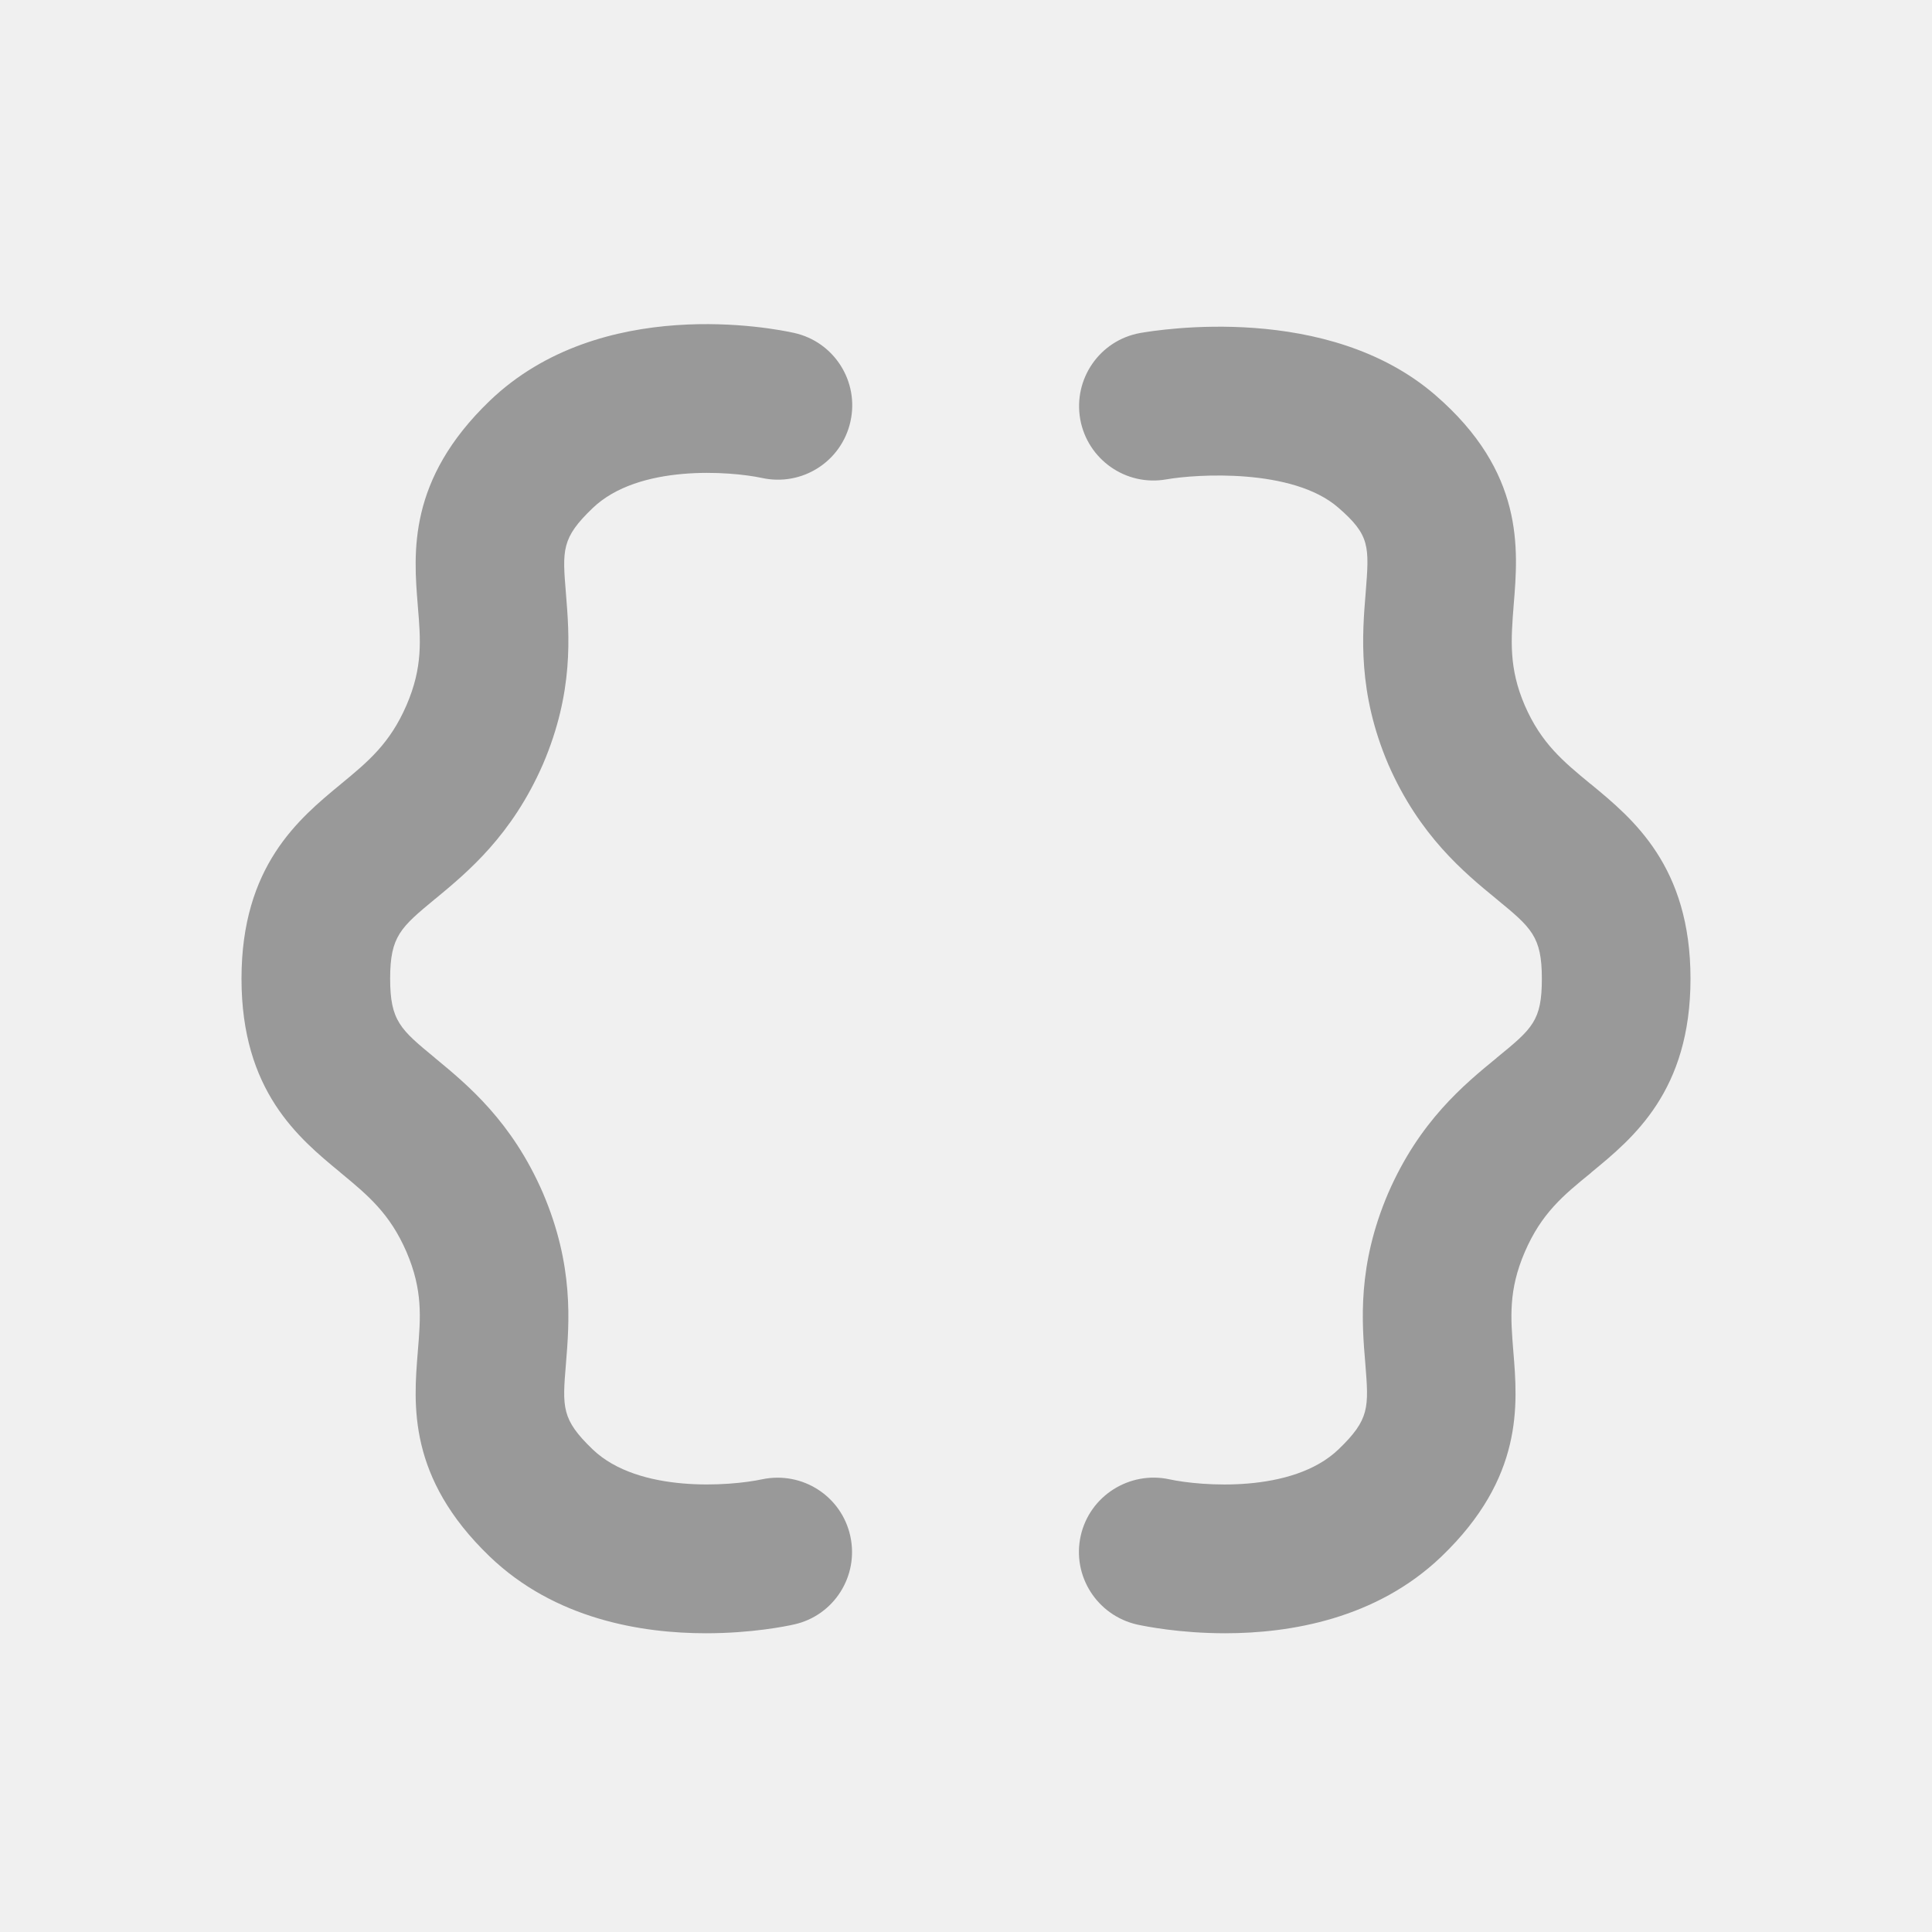
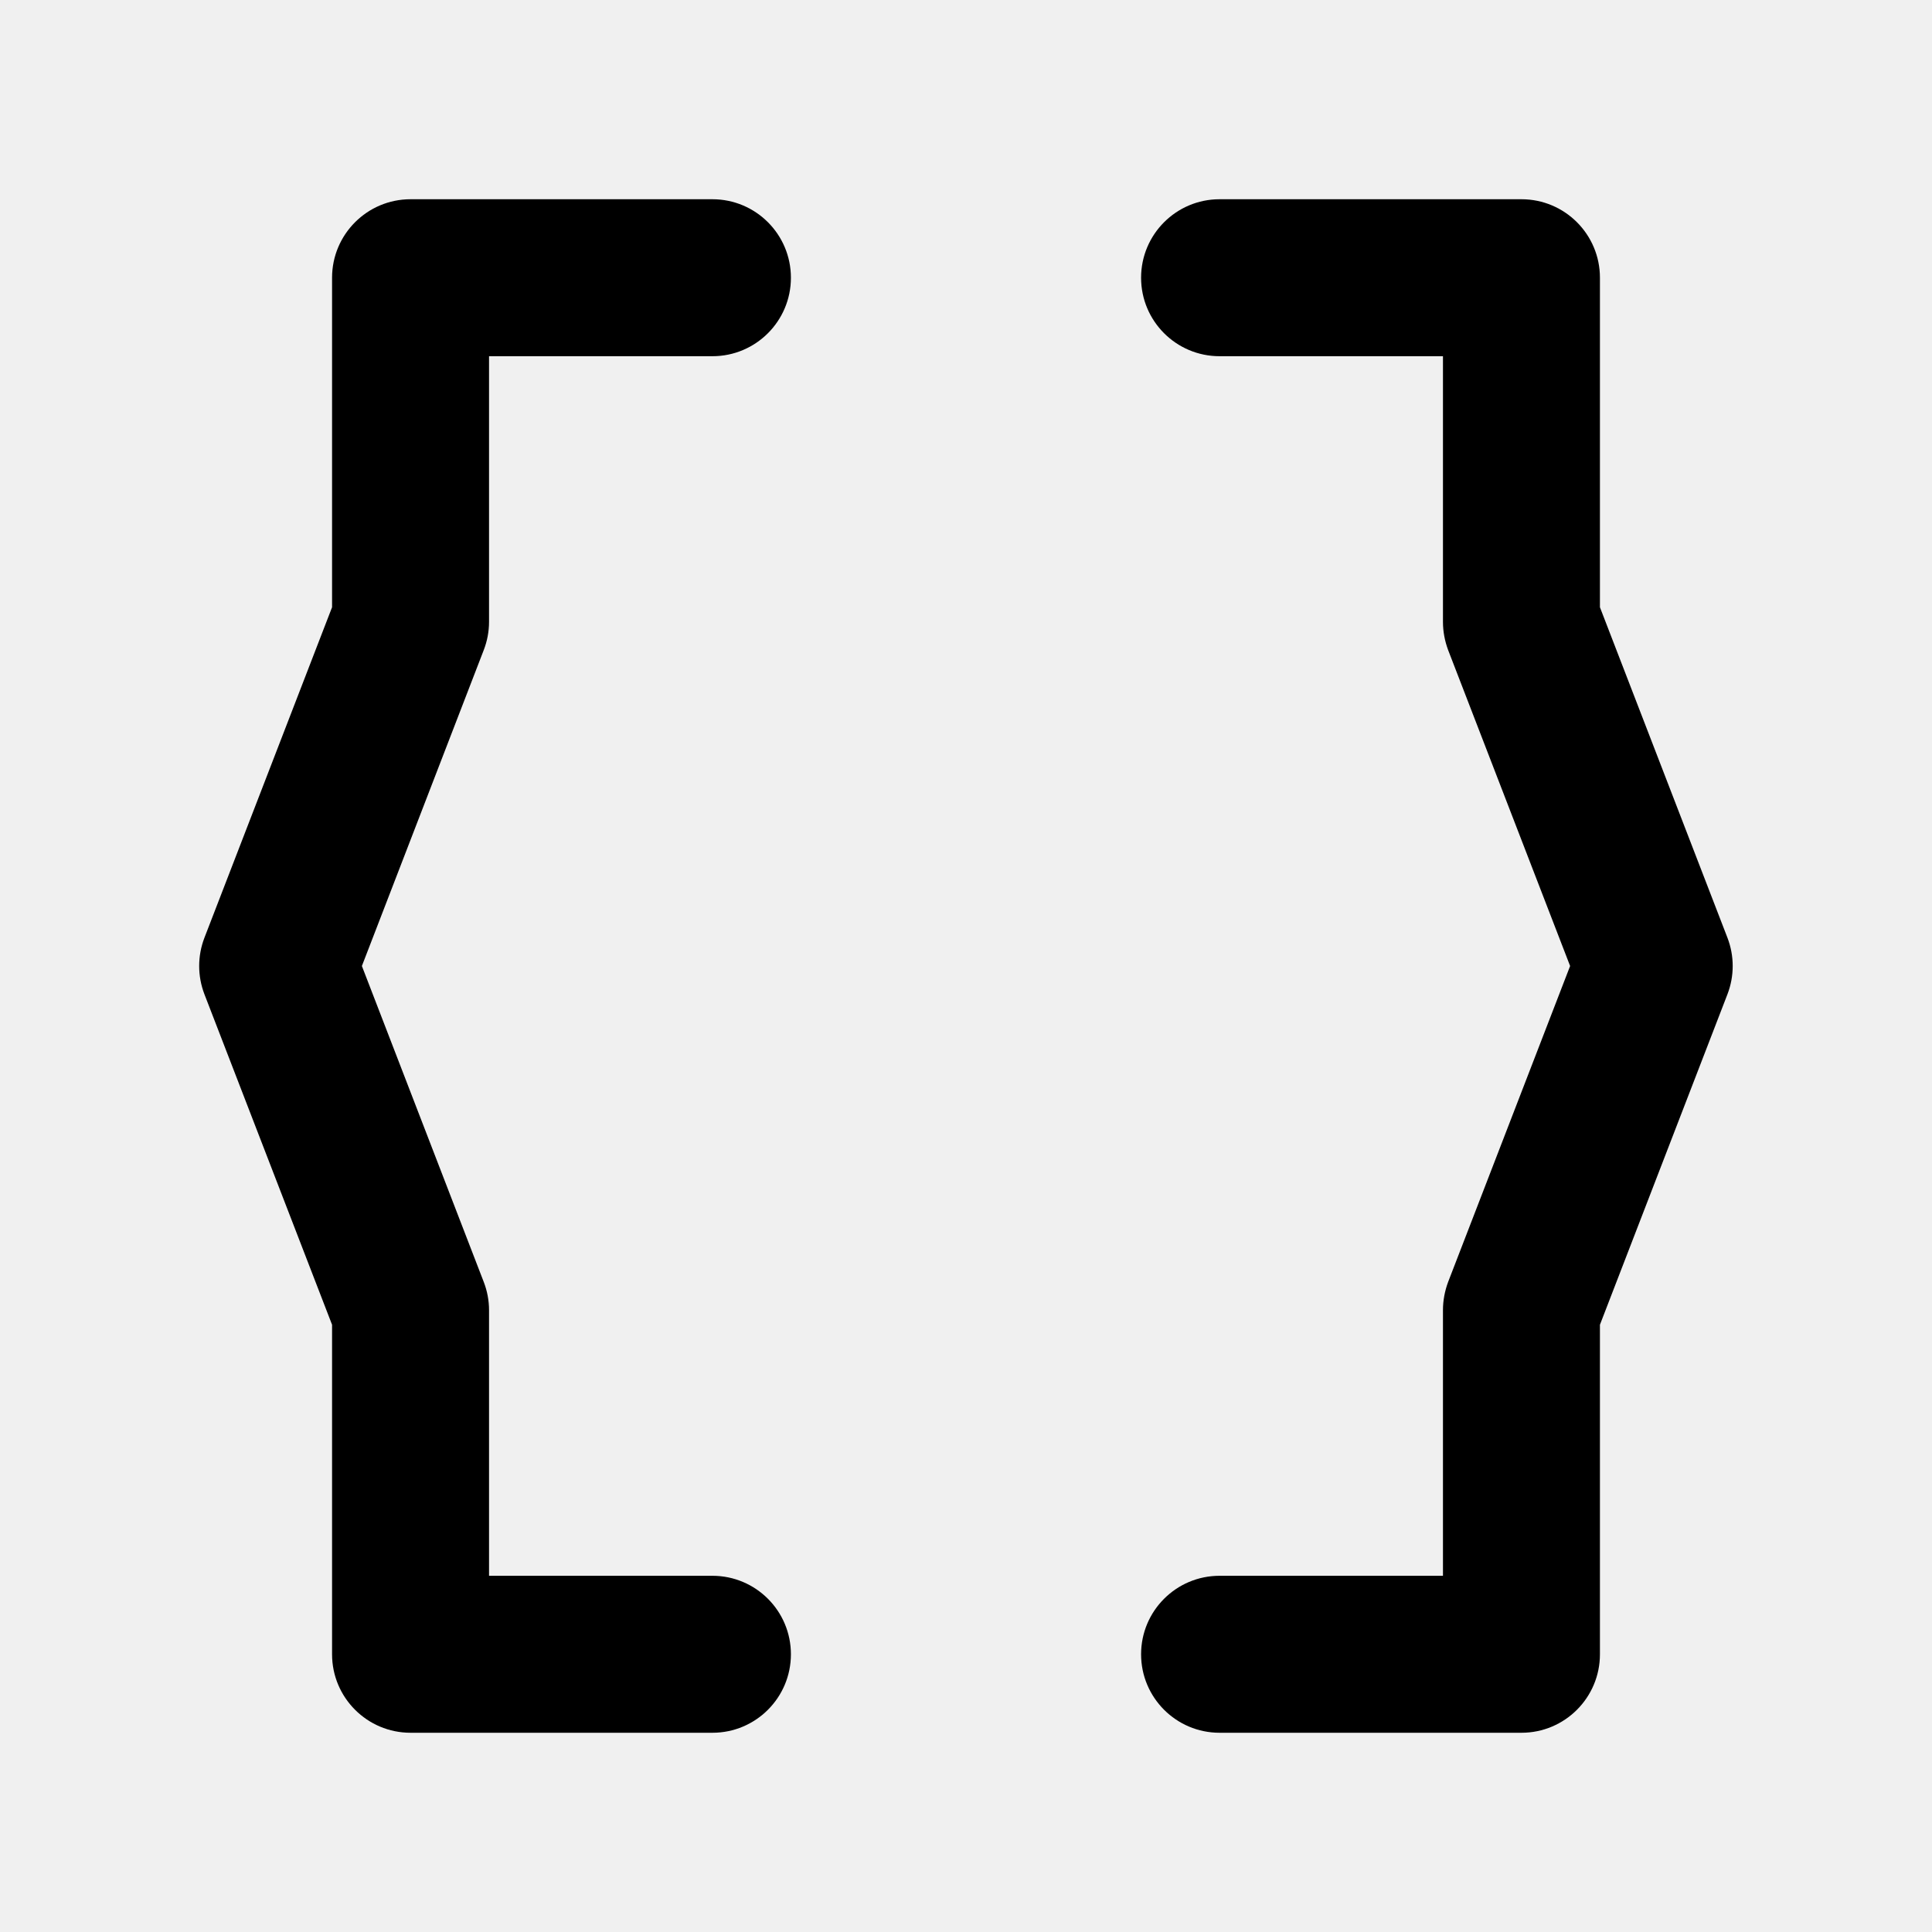
<svg xmlns="http://www.w3.org/2000/svg" width="16" height="16" viewBox="0 0 16 16" fill="none">
-   <path opacity="0.01" fill-rule="evenodd" clip-rule="evenodd" d="M0 16H16V0H0V16Z" fill="#CCCCCC" />
-   <mask id="mask0" mask-type="alpha" maskUnits="userSpaceOnUse" x="0" y="0" width="16" height="16">
-     <path fill-rule="evenodd" clip-rule="evenodd" d="M0 16H16V0H0V16Z" fill="white" />
-   </mask>
-   <g mask="url(#mask0)">
-     <path fill-rule="evenodd" clip-rule="evenodd" d="M7.043 3.491C6.969 3.823 6.642 4.031 6.309 3.958C6.051 3.903 5.29 3.841 4.908 4.208C4.649 4.456 4.657 4.554 4.687 4.916L4.687 4.917C4.715 5.26 4.753 5.729 4.497 6.328C4.239 6.919 3.874 7.221 3.606 7.443L3.604 7.444C3.318 7.681 3.231 7.753 3.231 8.105C3.231 8.455 3.317 8.526 3.601 8.76L3.601 8.761L3.604 8.763C3.873 8.985 4.239 9.287 4.496 9.879C4.753 10.48 4.715 10.95 4.687 11.293L4.687 11.293C4.657 11.656 4.649 11.754 4.908 12.003C5.29 12.369 6.05 12.307 6.311 12.251C6.645 12.181 6.97 12.391 7.042 12.722C7.114 13.053 6.906 13.38 6.576 13.453C6.51 13.468 6.224 13.526 5.847 13.526C5.314 13.526 4.596 13.41 4.055 12.89C3.376 12.237 3.424 11.635 3.46 11.195L3.46 11.193C3.484 10.908 3.502 10.684 3.366 10.367C3.228 10.049 3.048 9.9 2.822 9.713L2.819 9.711L2.819 9.71C2.473 9.425 2 9.036 2 8.105C2 7.173 2.474 6.781 2.821 6.495L2.822 6.494C3.049 6.307 3.229 6.158 3.367 5.839C3.502 5.525 3.484 5.301 3.46 5.017L3.46 5.015C3.424 4.575 3.376 3.973 4.055 3.32C4.978 2.434 6.416 2.721 6.576 2.757C6.908 2.83 7.117 3.159 7.043 3.491ZM13.173 6.493L13.175 6.494C13.523 6.781 14 7.173 14 8.105C14 9.036 13.525 9.425 13.178 9.71L13.177 9.712C12.947 9.899 12.766 10.047 12.627 10.37C12.492 10.685 12.51 10.909 12.533 11.194C12.569 11.633 12.619 12.236 11.938 12.89C11.397 13.409 10.68 13.526 10.146 13.526C9.769 13.526 9.484 13.468 9.418 13.454C9.086 13.379 8.876 13.051 8.95 12.719C9.024 12.387 9.355 12.18 9.684 12.251C9.943 12.307 10.702 12.37 11.085 12.003C11.344 11.754 11.336 11.656 11.307 11.293L11.307 11.293C11.278 10.95 11.24 10.481 11.496 9.882C11.755 9.285 12.126 8.981 12.396 8.76L12.396 8.759L12.399 8.757C12.691 8.518 12.769 8.453 12.769 8.105C12.769 7.755 12.682 7.683 12.395 7.447L12.394 7.446C12.124 7.225 11.756 6.921 11.498 6.332C11.243 5.736 11.281 5.257 11.31 4.908L11.31 4.908C11.34 4.525 11.348 4.433 11.082 4.203C10.705 3.876 9.908 3.926 9.659 3.97C9.324 4.029 9.006 3.805 8.946 3.472C8.887 3.138 9.107 2.819 9.441 2.758C9.598 2.731 10.998 2.502 11.888 3.273C12.625 3.911 12.574 4.544 12.536 5.006C12.513 5.3 12.494 5.532 12.628 5.843C12.765 6.157 12.945 6.305 13.173 6.493Z" fill="#999999" />
-   </g>
+   <path d="M3.4 1.65C3.041 1.65 2.75 1.941 2.75 2.3V5.029L1.693 7.766C1.635 7.917 1.635 8.083 1.693 8.234L2.75 10.971V13.7C2.75 14.059 3.041 14.35 3.4 14.35H5.9C6.259 14.35 6.55 14.059 6.55 13.7C6.55 13.341 6.259 13.05 5.9 13.05H4.05V10.85C4.05 10.77 4.035 10.691 4.006 10.616L2.997 8L4.006 5.384C4.035 5.309 4.05 5.23 4.05 5.15V2.95H5.9C6.259 2.95 6.55 2.659 6.55 2.3C6.55 1.941 6.259 1.65 5.9 1.65H3.4Z" fill="black" />
+   <path d="M12.6 1.65C12.959 1.65 13.25 1.941 13.25 2.3V5.029L14.306 7.766C14.364 7.917 14.364 8.083 14.306 8.234L13.25 10.971V13.7C13.25 14.059 12.959 14.35 12.6 14.35H10.1C9.741 14.35 9.45 14.059 9.45 13.7C9.45 13.341 9.741 13.05 10.1 13.05H11.95V10.85C11.95 10.77 11.965 10.691 11.993 10.616L13.003 8L11.993 5.384C11.965 5.309 11.95 5.23 11.95 5.15V2.95H10.1C9.741 2.95 9.45 2.659 9.45 2.3C9.45 1.941 9.741 1.65 10.1 1.65H12.6Z" fill="black" />
</svg>
